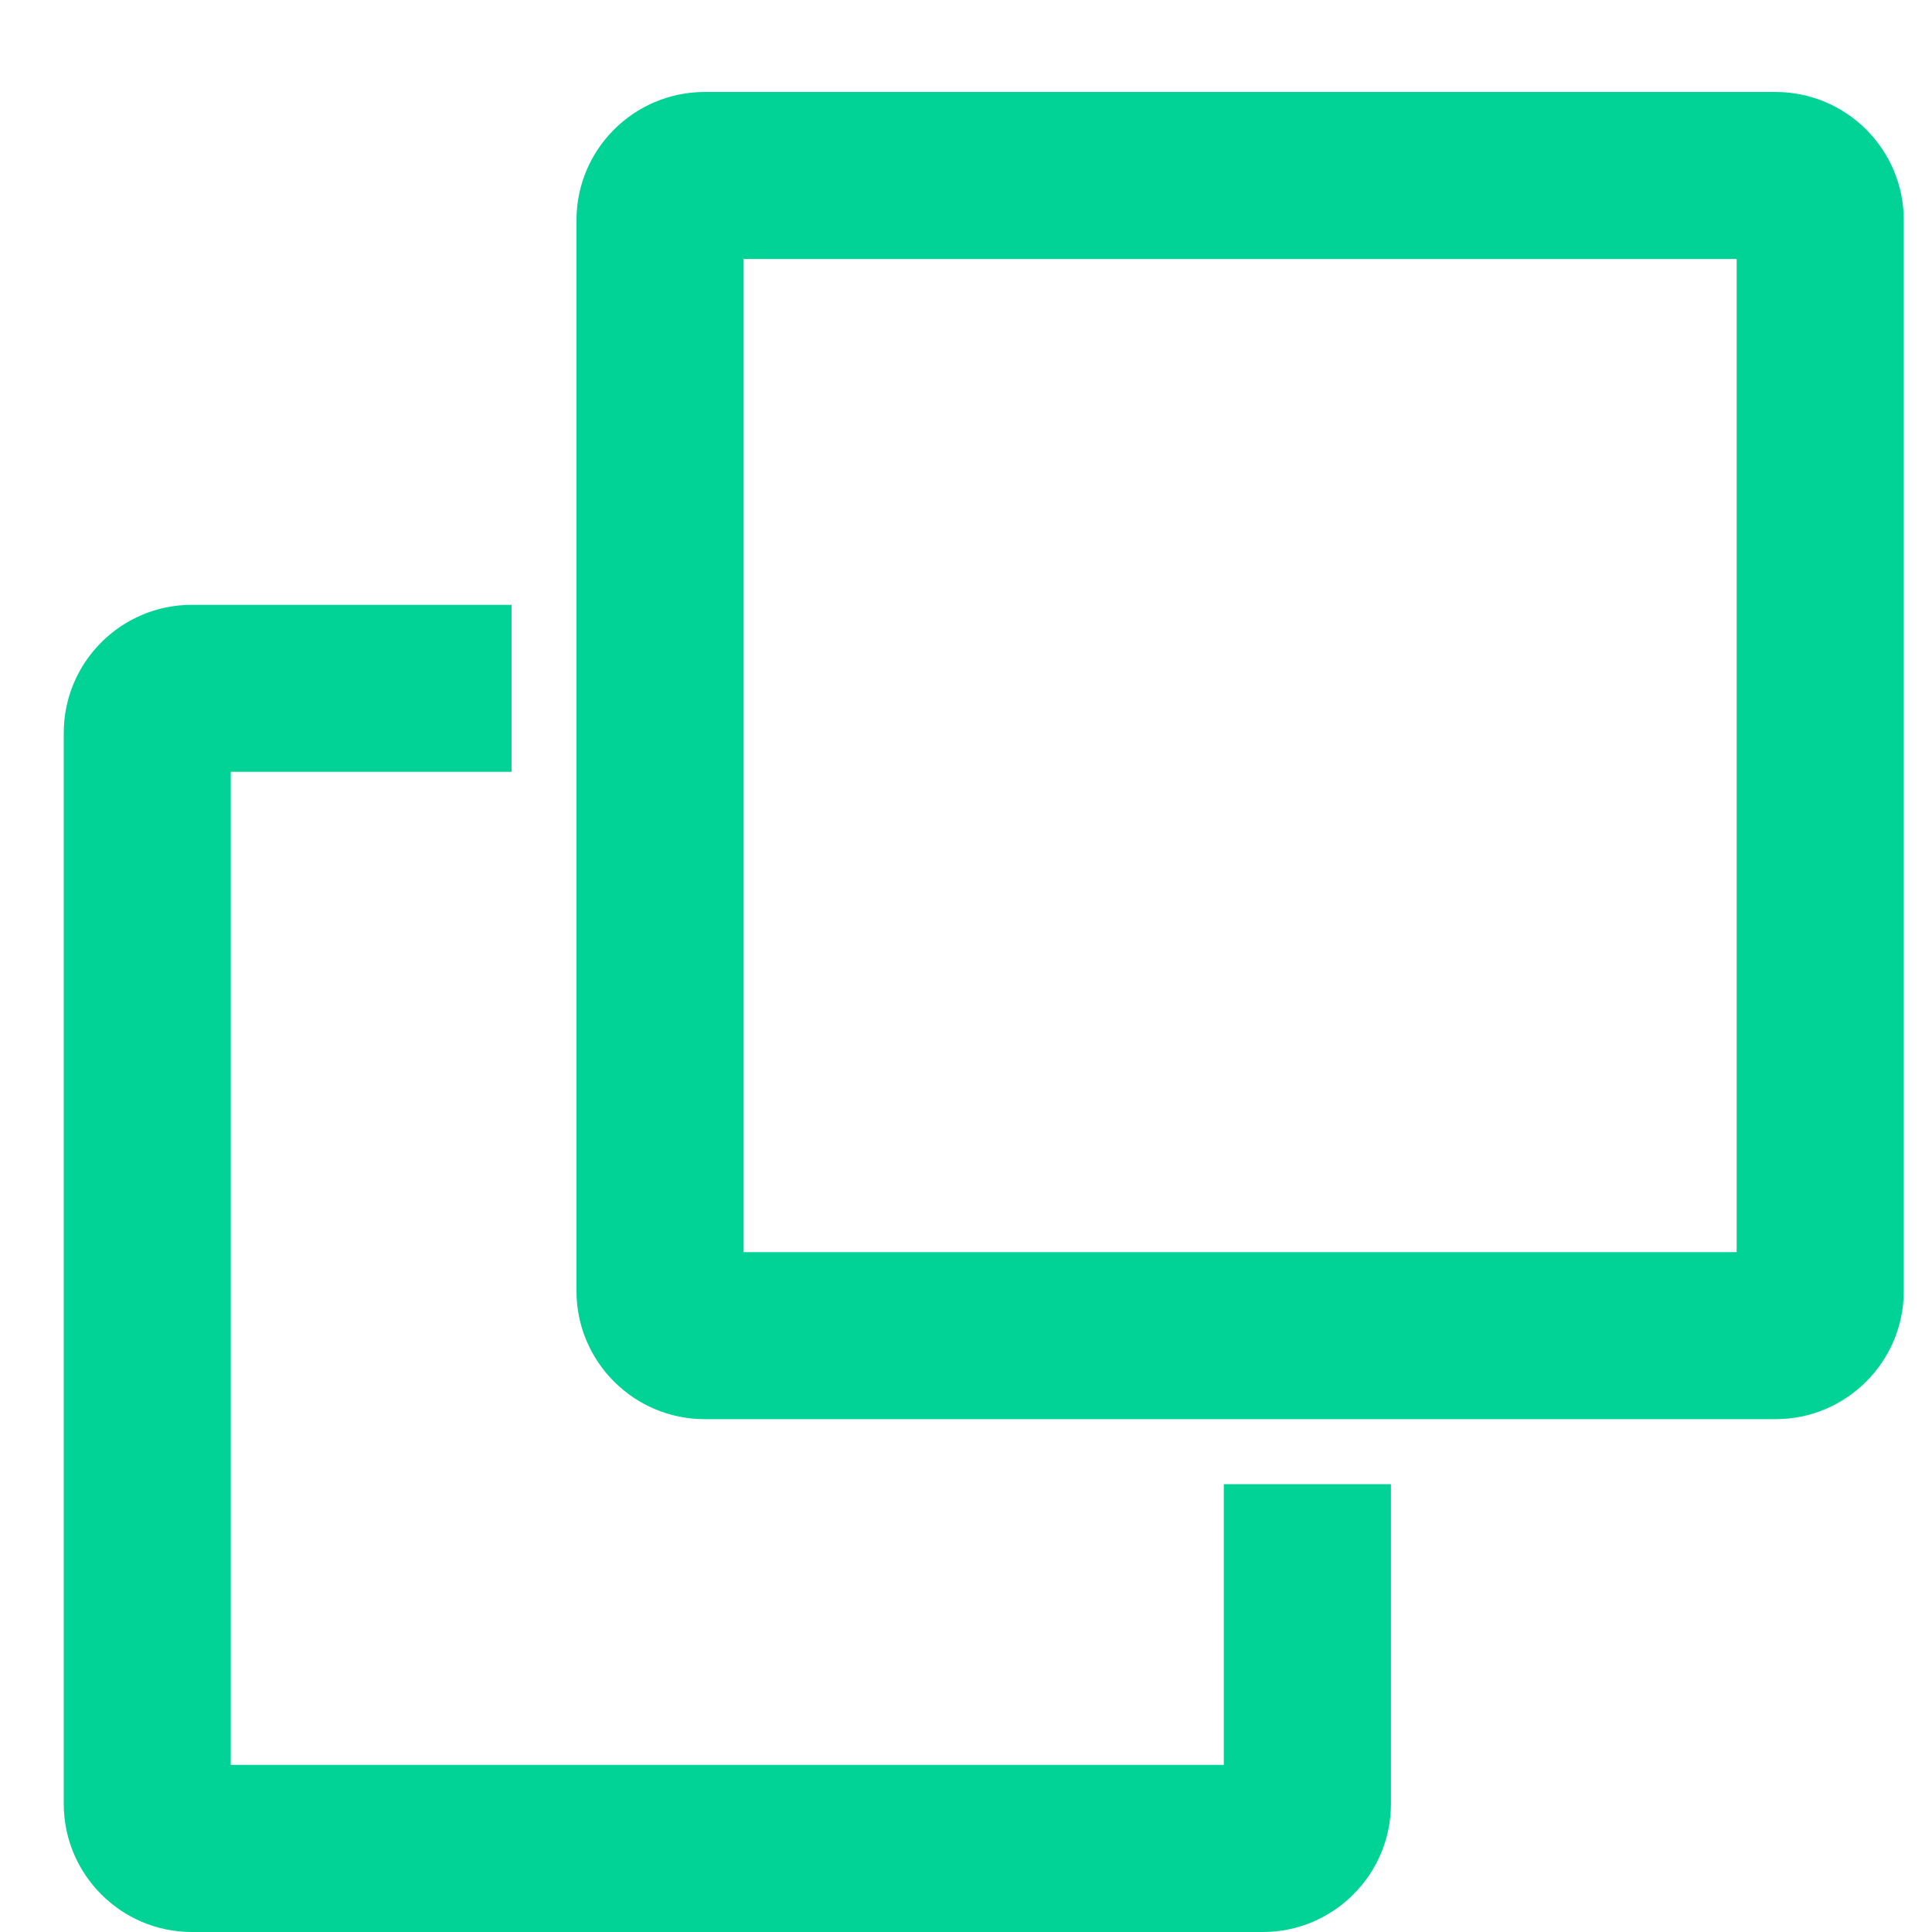
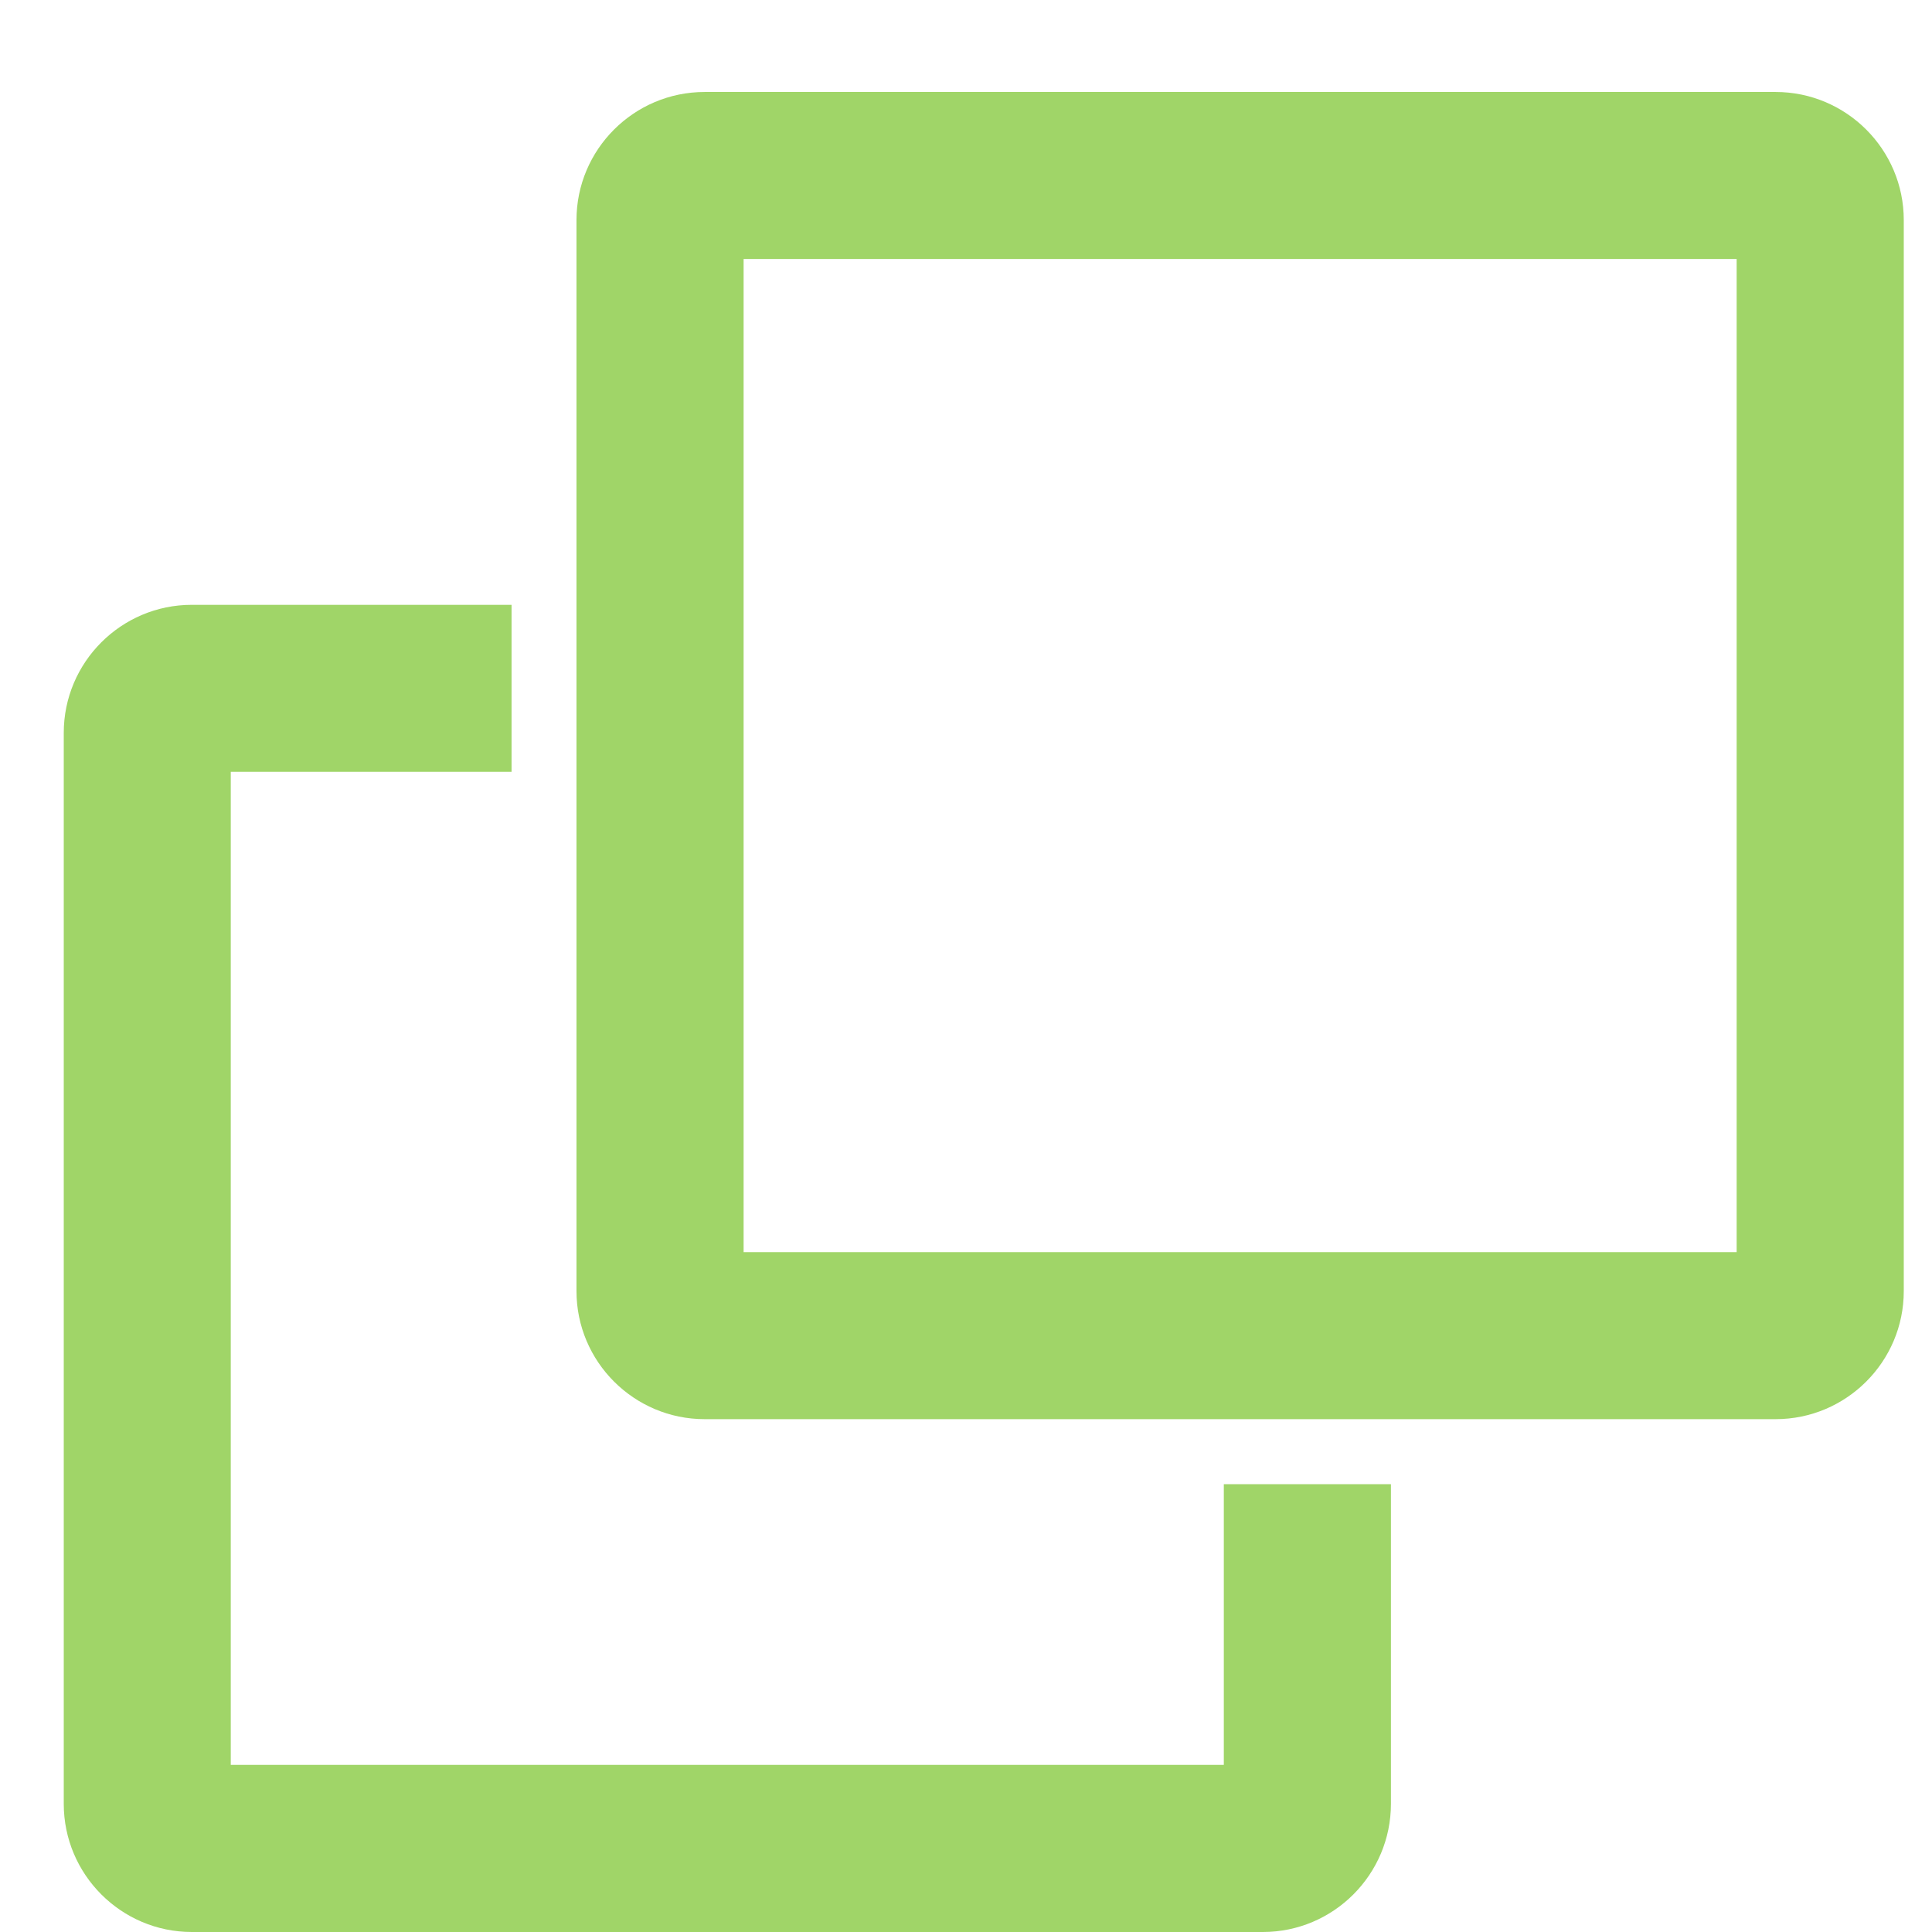
- <svg xmlns="http://www.w3.org/2000/svg" width="18" height="18" viewBox="0 0 18 18" fill="none">
-   <path d="M16.543 0.857H6.565C5.907 0.857 5.371 1.392 5.371 2.05V12.029C5.371 12.687 5.907 13.222 6.565 13.222H16.543C17.201 13.222 17.737 12.687 17.737 12.029V2.05C17.737 1.392 17.201 0.857 16.543 0.857ZM16.18 11.666H6.928V2.413H16.18V11.666ZM11.402 16.443H2.15V7.191H4.766V5.635H1.787C1.129 5.635 0.594 6.17 0.594 6.828V16.806C0.594 17.464 1.129 18 1.787 18H11.766C12.424 18 12.959 17.464 12.959 16.806V13.828H11.402V16.443Z" fill="#00D395" />
+ <svg xmlns="http://www.w3.org/2000/svg" width="18" height="18" viewBox="0 0 18 18" fill="none" version="1.1" id="svg14274">
+   <defs id="defs14278" />
+   <path d="M16.543 0.857H6.565C5.907 0.857 5.371 1.392 5.371 2.05V12.029C5.371 12.687 5.907 13.222 6.565 13.222H16.543C17.201 13.222 17.737 12.687 17.737 12.029V2.05C17.737 1.392 17.201 0.857 16.543 0.857ZM16.18 11.666H6.928V2.413H16.18V11.666ZM11.402 16.443H2.15V7.191H4.766V5.635H1.787C1.129 5.635 0.594 6.17 0.594 6.828V16.806C0.594 17.464 1.129 18 1.787 18H11.766C12.424 18 12.959 17.464 12.959 16.806V13.828H11.402V16.443Z" fill="#00D395" id="path14272" style="fill:#a0d568;fill-opacity:1" />
</svg>
